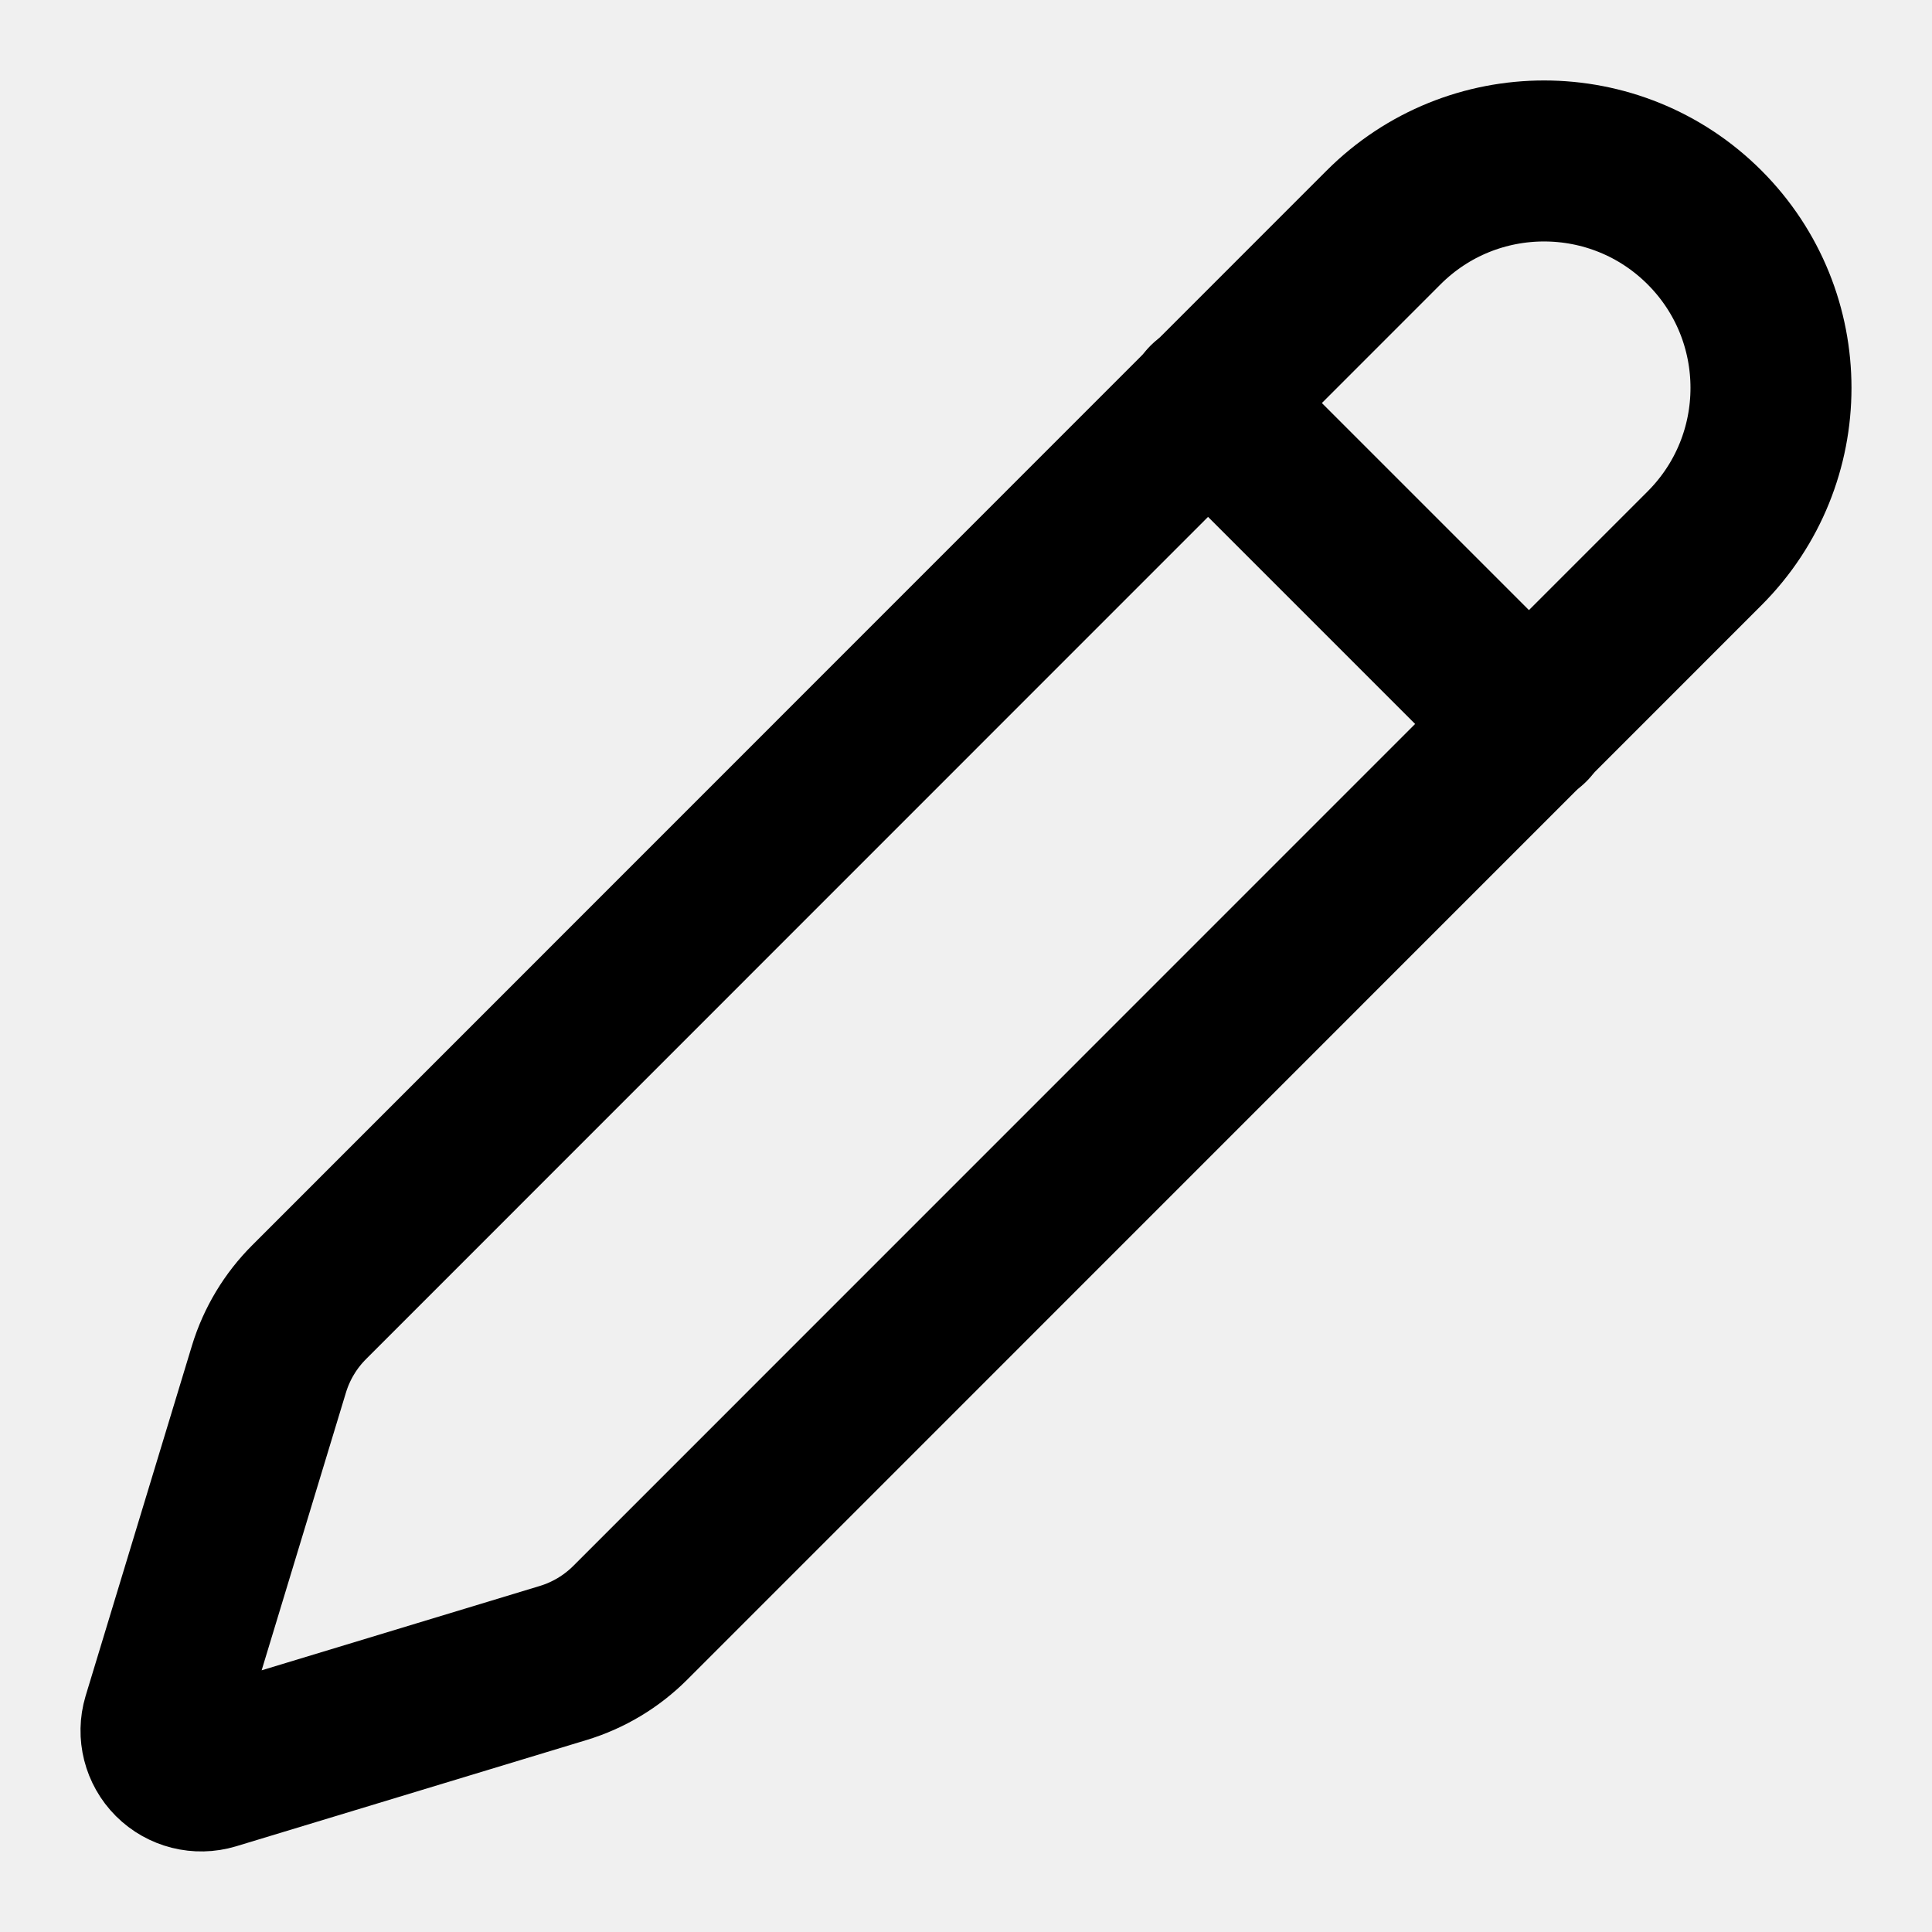
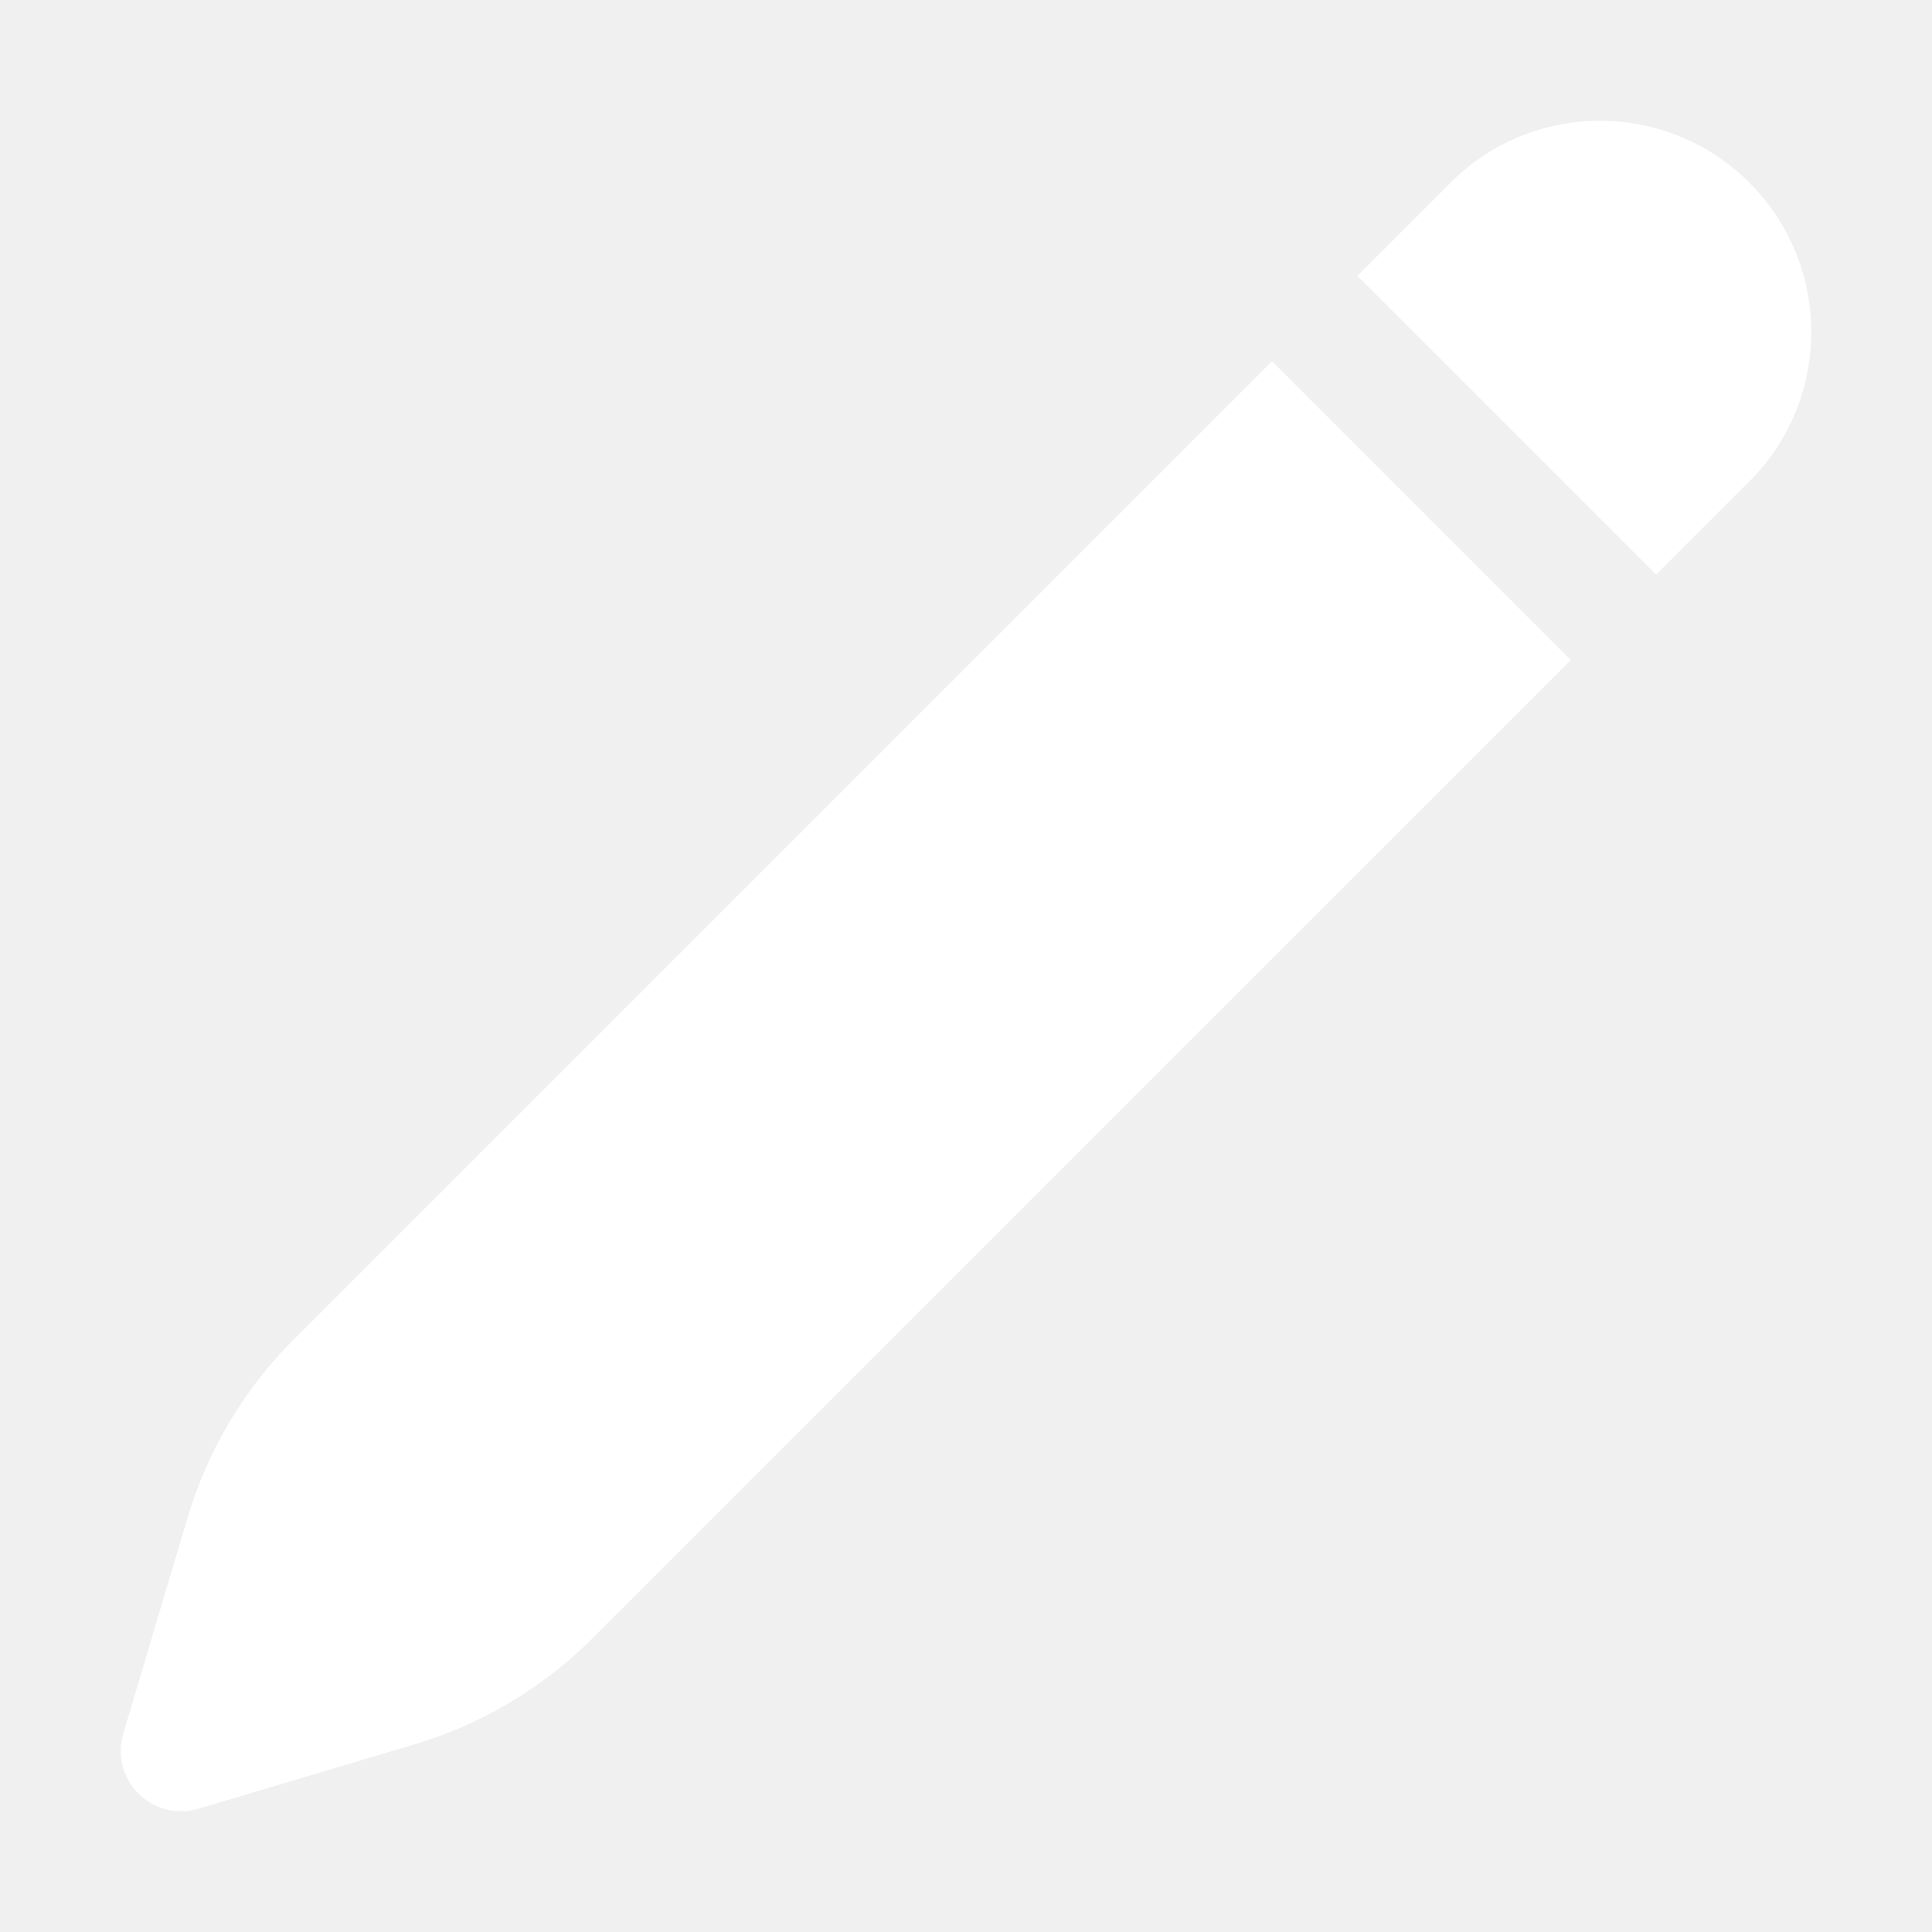
- <svg xmlns="http://www.w3.org/2000/svg" viewBox="0 0 24 24" fill="none" stroke="currentColor" stroke-width="2" stroke-linecap="round" stroke-linejoin="round">
-   <path d="M21.174 6.812a1 1 0 0 0-3.986-3.987L3.842 16.174a2 2 0 0 0-.5.83l-1.321 4.352a.5.5 0 0 0 .623.622l4.353-1.32a2 2 0 0 0 .83-.497z" />
-   <path d="m15 5 4 4" />
+ <svg xmlns="http://www.w3.org/2000/svg" viewBox="0 0 24 24" fill="white">
+   <path d="M21.731 2.269a2.625 2.625 0 0 0-3.712 0l-1.157 1.157 3.712 3.712 1.157-1.157a2.625 2.625 0 0 0 0-3.712ZM19.513 8.199l-3.712-3.712-12.15 12.15a5.25 5.25 0 0 0-1.32 2.214l-.8 2.685a.75.75 0 0 0 .933.933l2.685-.8a5.25 5.25 0 0 0 2.214-1.32L19.513 8.2Z" />
</svg>
